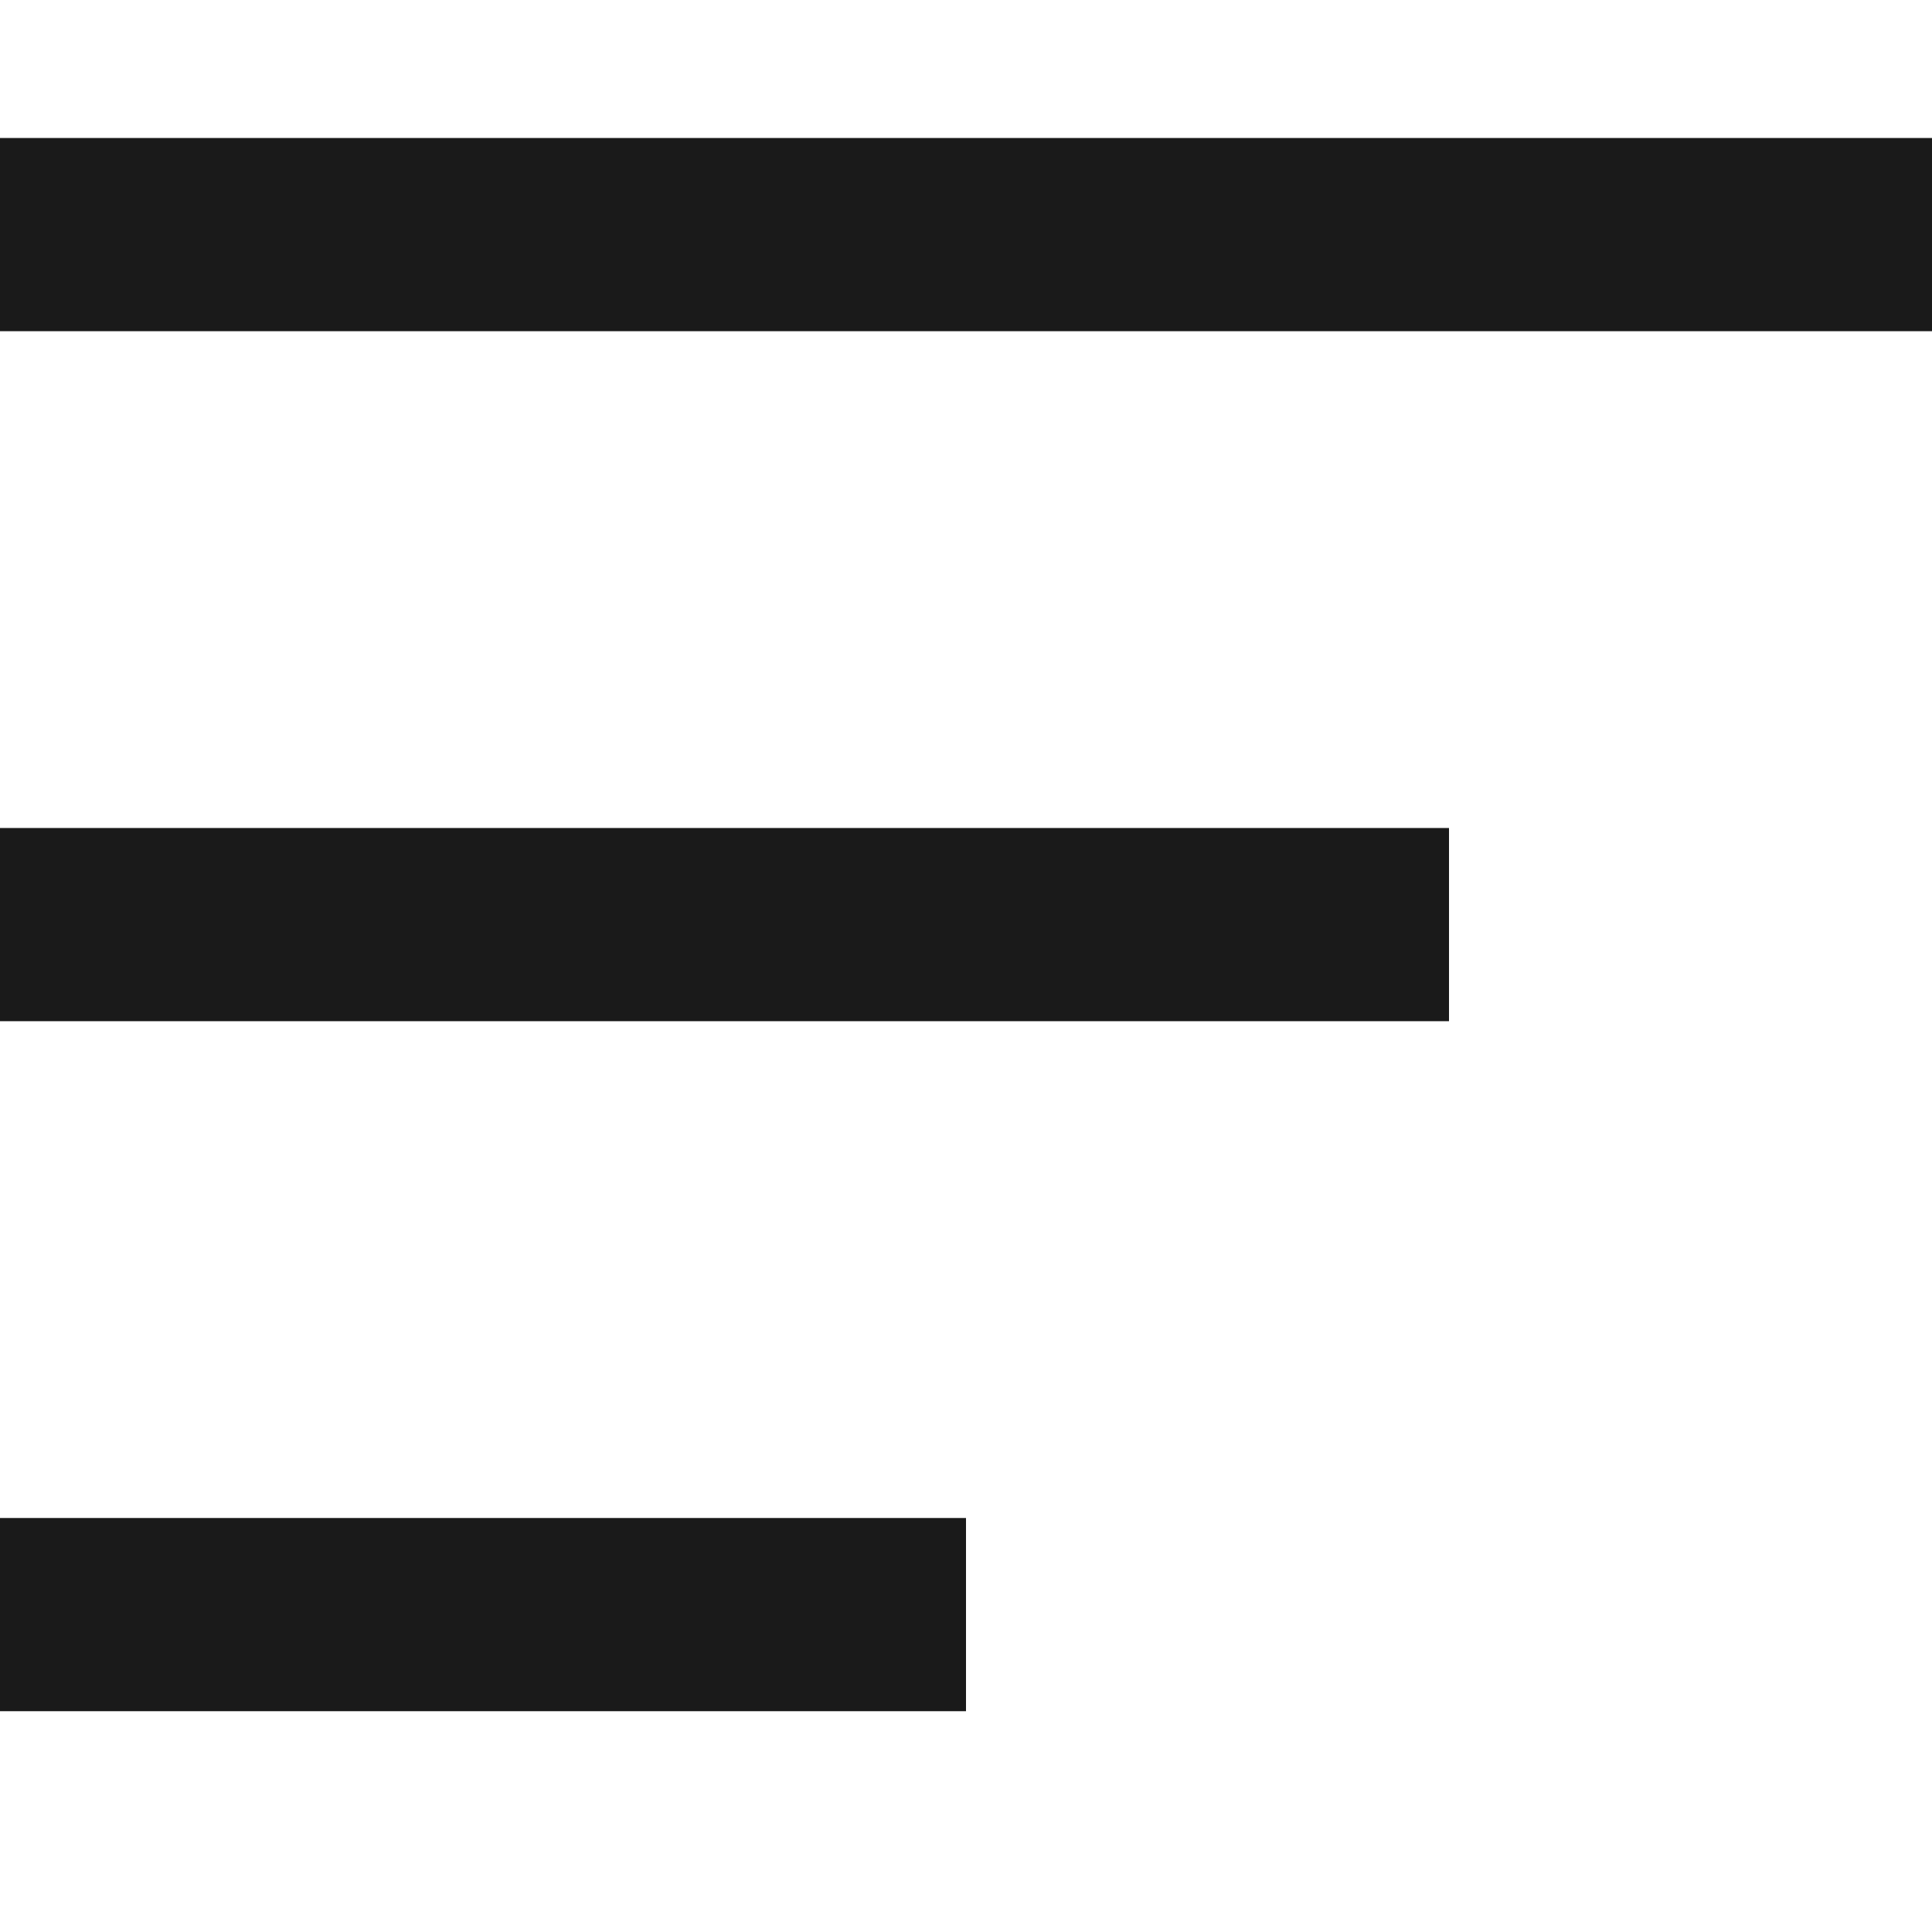
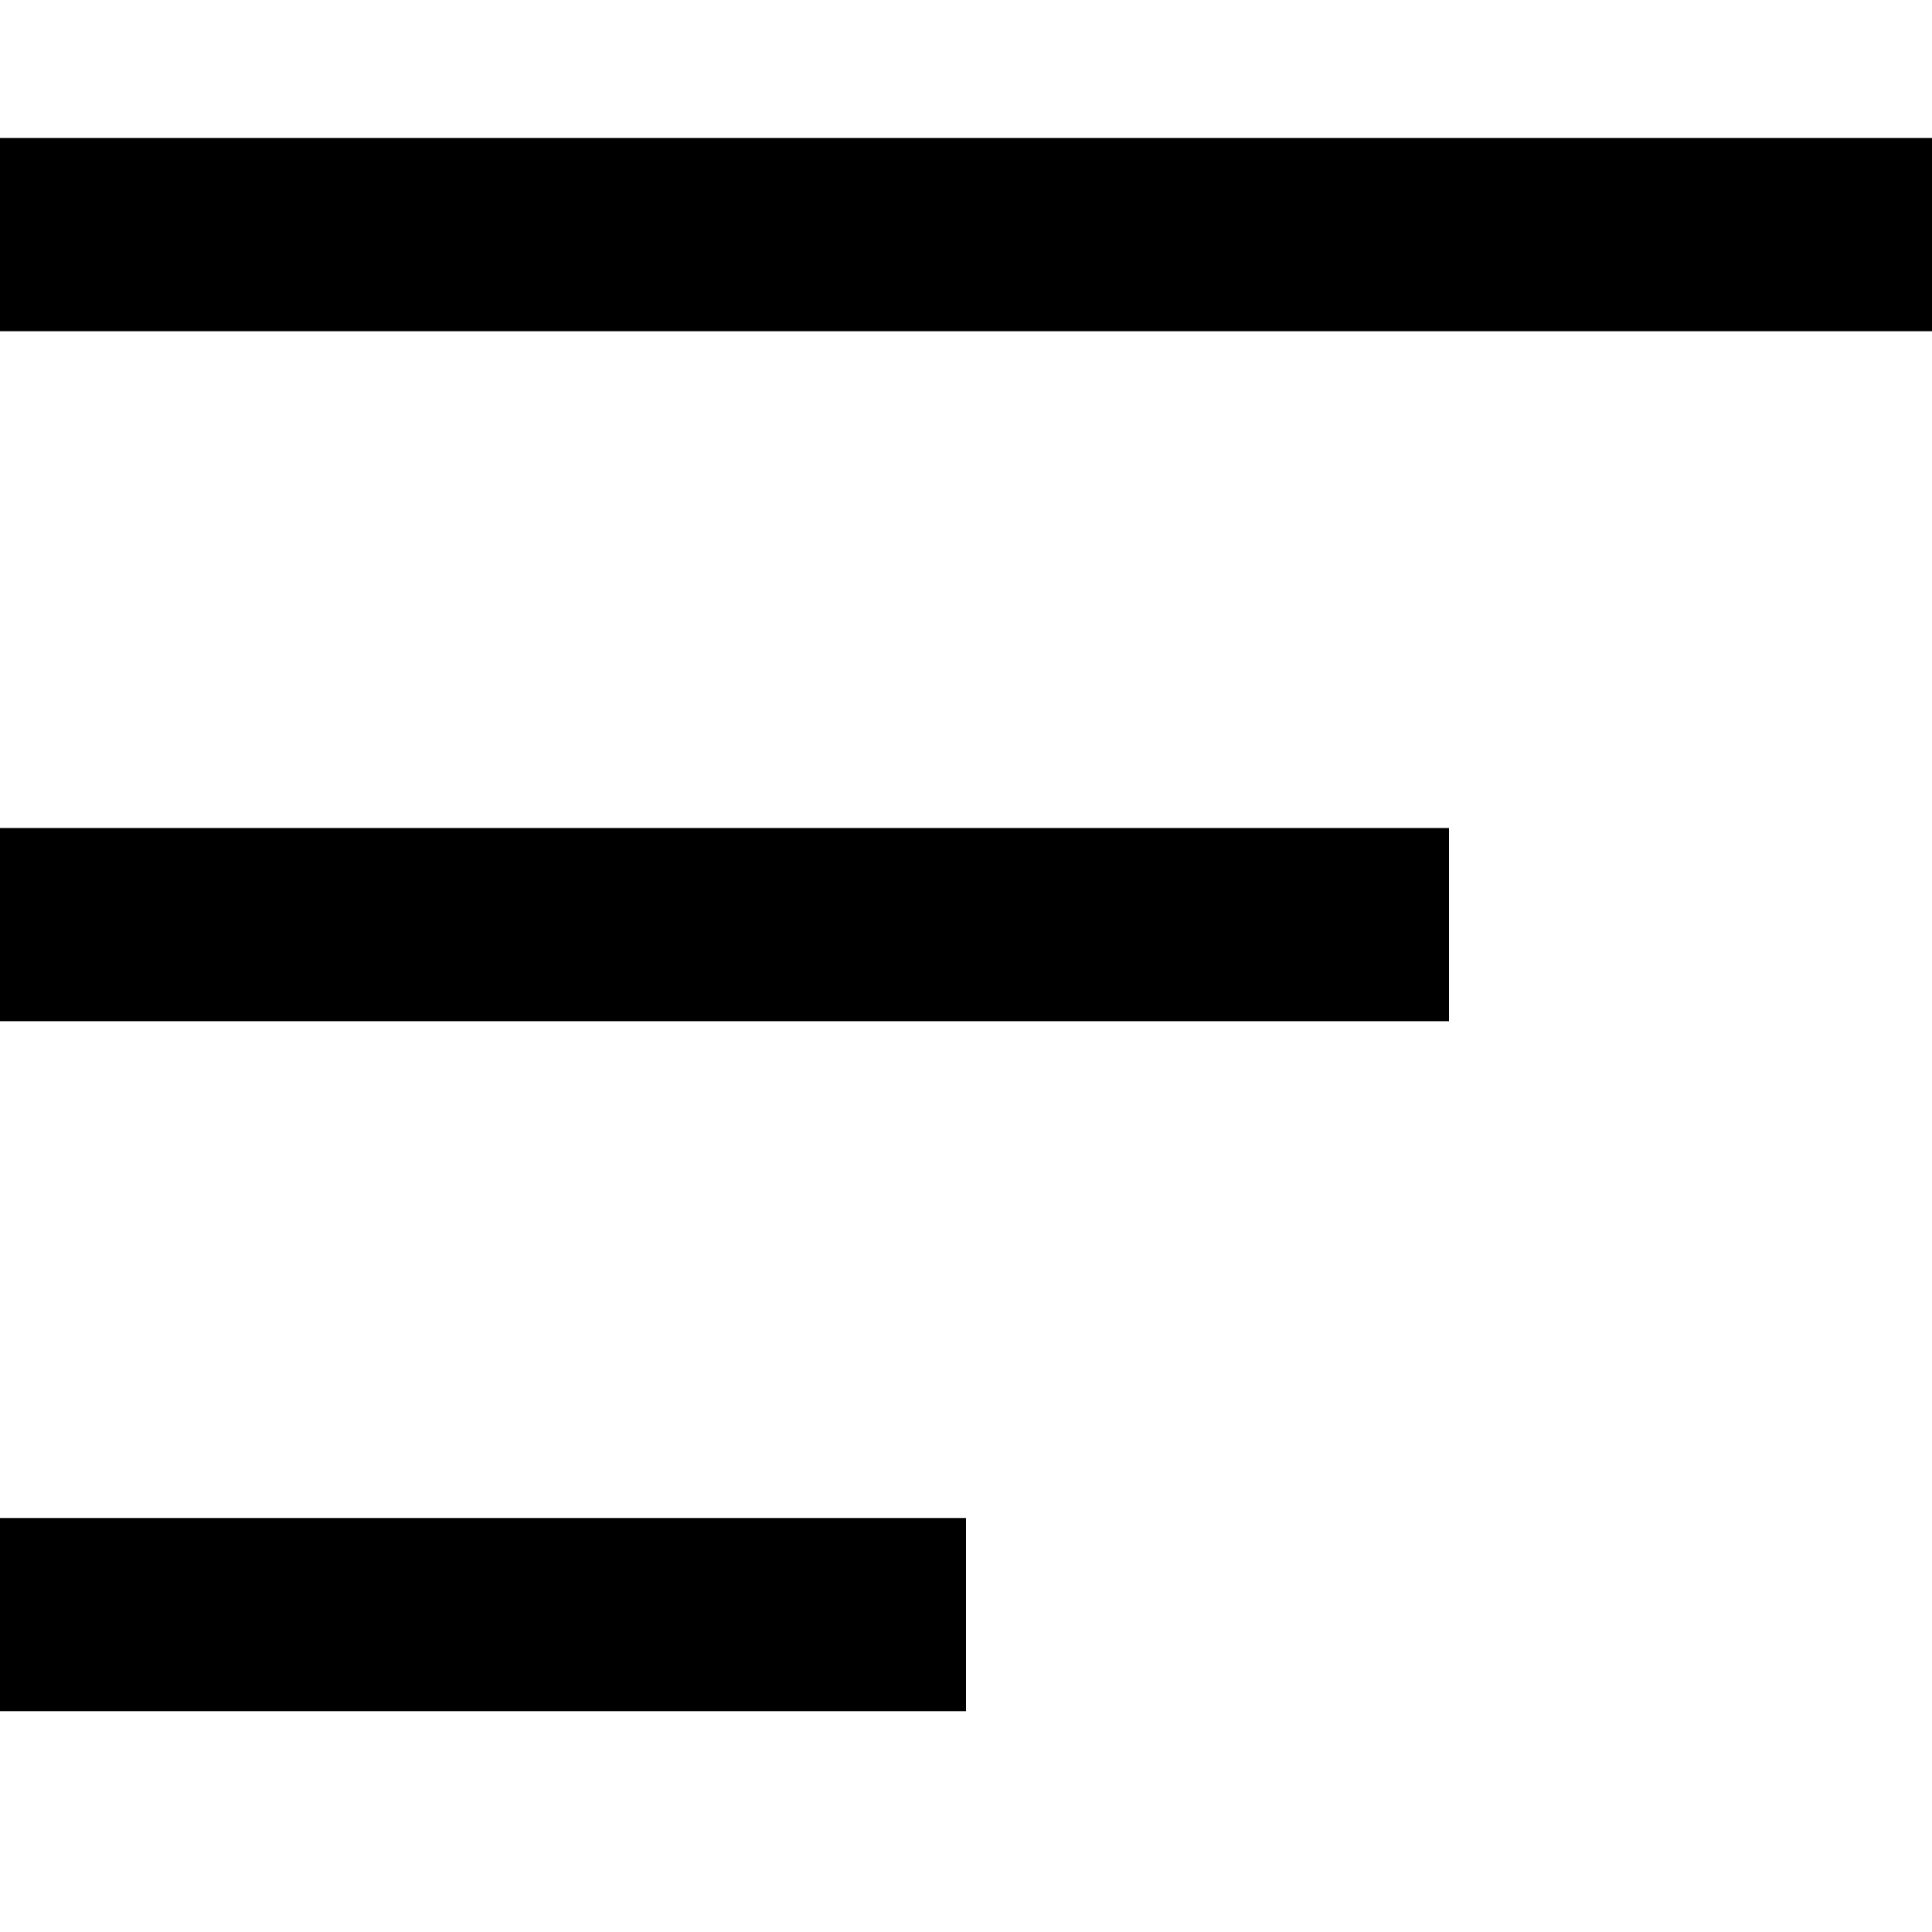
<svg xmlns="http://www.w3.org/2000/svg" width="14" height="14" viewBox="0 0 14 14" fill="none">
-   <rect y="1" width="14" height="1.4" fill="#1A1A1A" />
-   <rect y="6" width="10.5" height="1.4" fill="#1A1A1A" />
-   <rect y="11" width="7" height="1.4" fill="#1A1A1A" />
+   <rect y="1" width="14" height="1.4" fill="currentColor" />
+   <rect y="6" width="10.5" height="1.4" fill="currentColor" />
+   <rect y="11" width="7" height="1.4" fill="currentColor" />
</svg>
